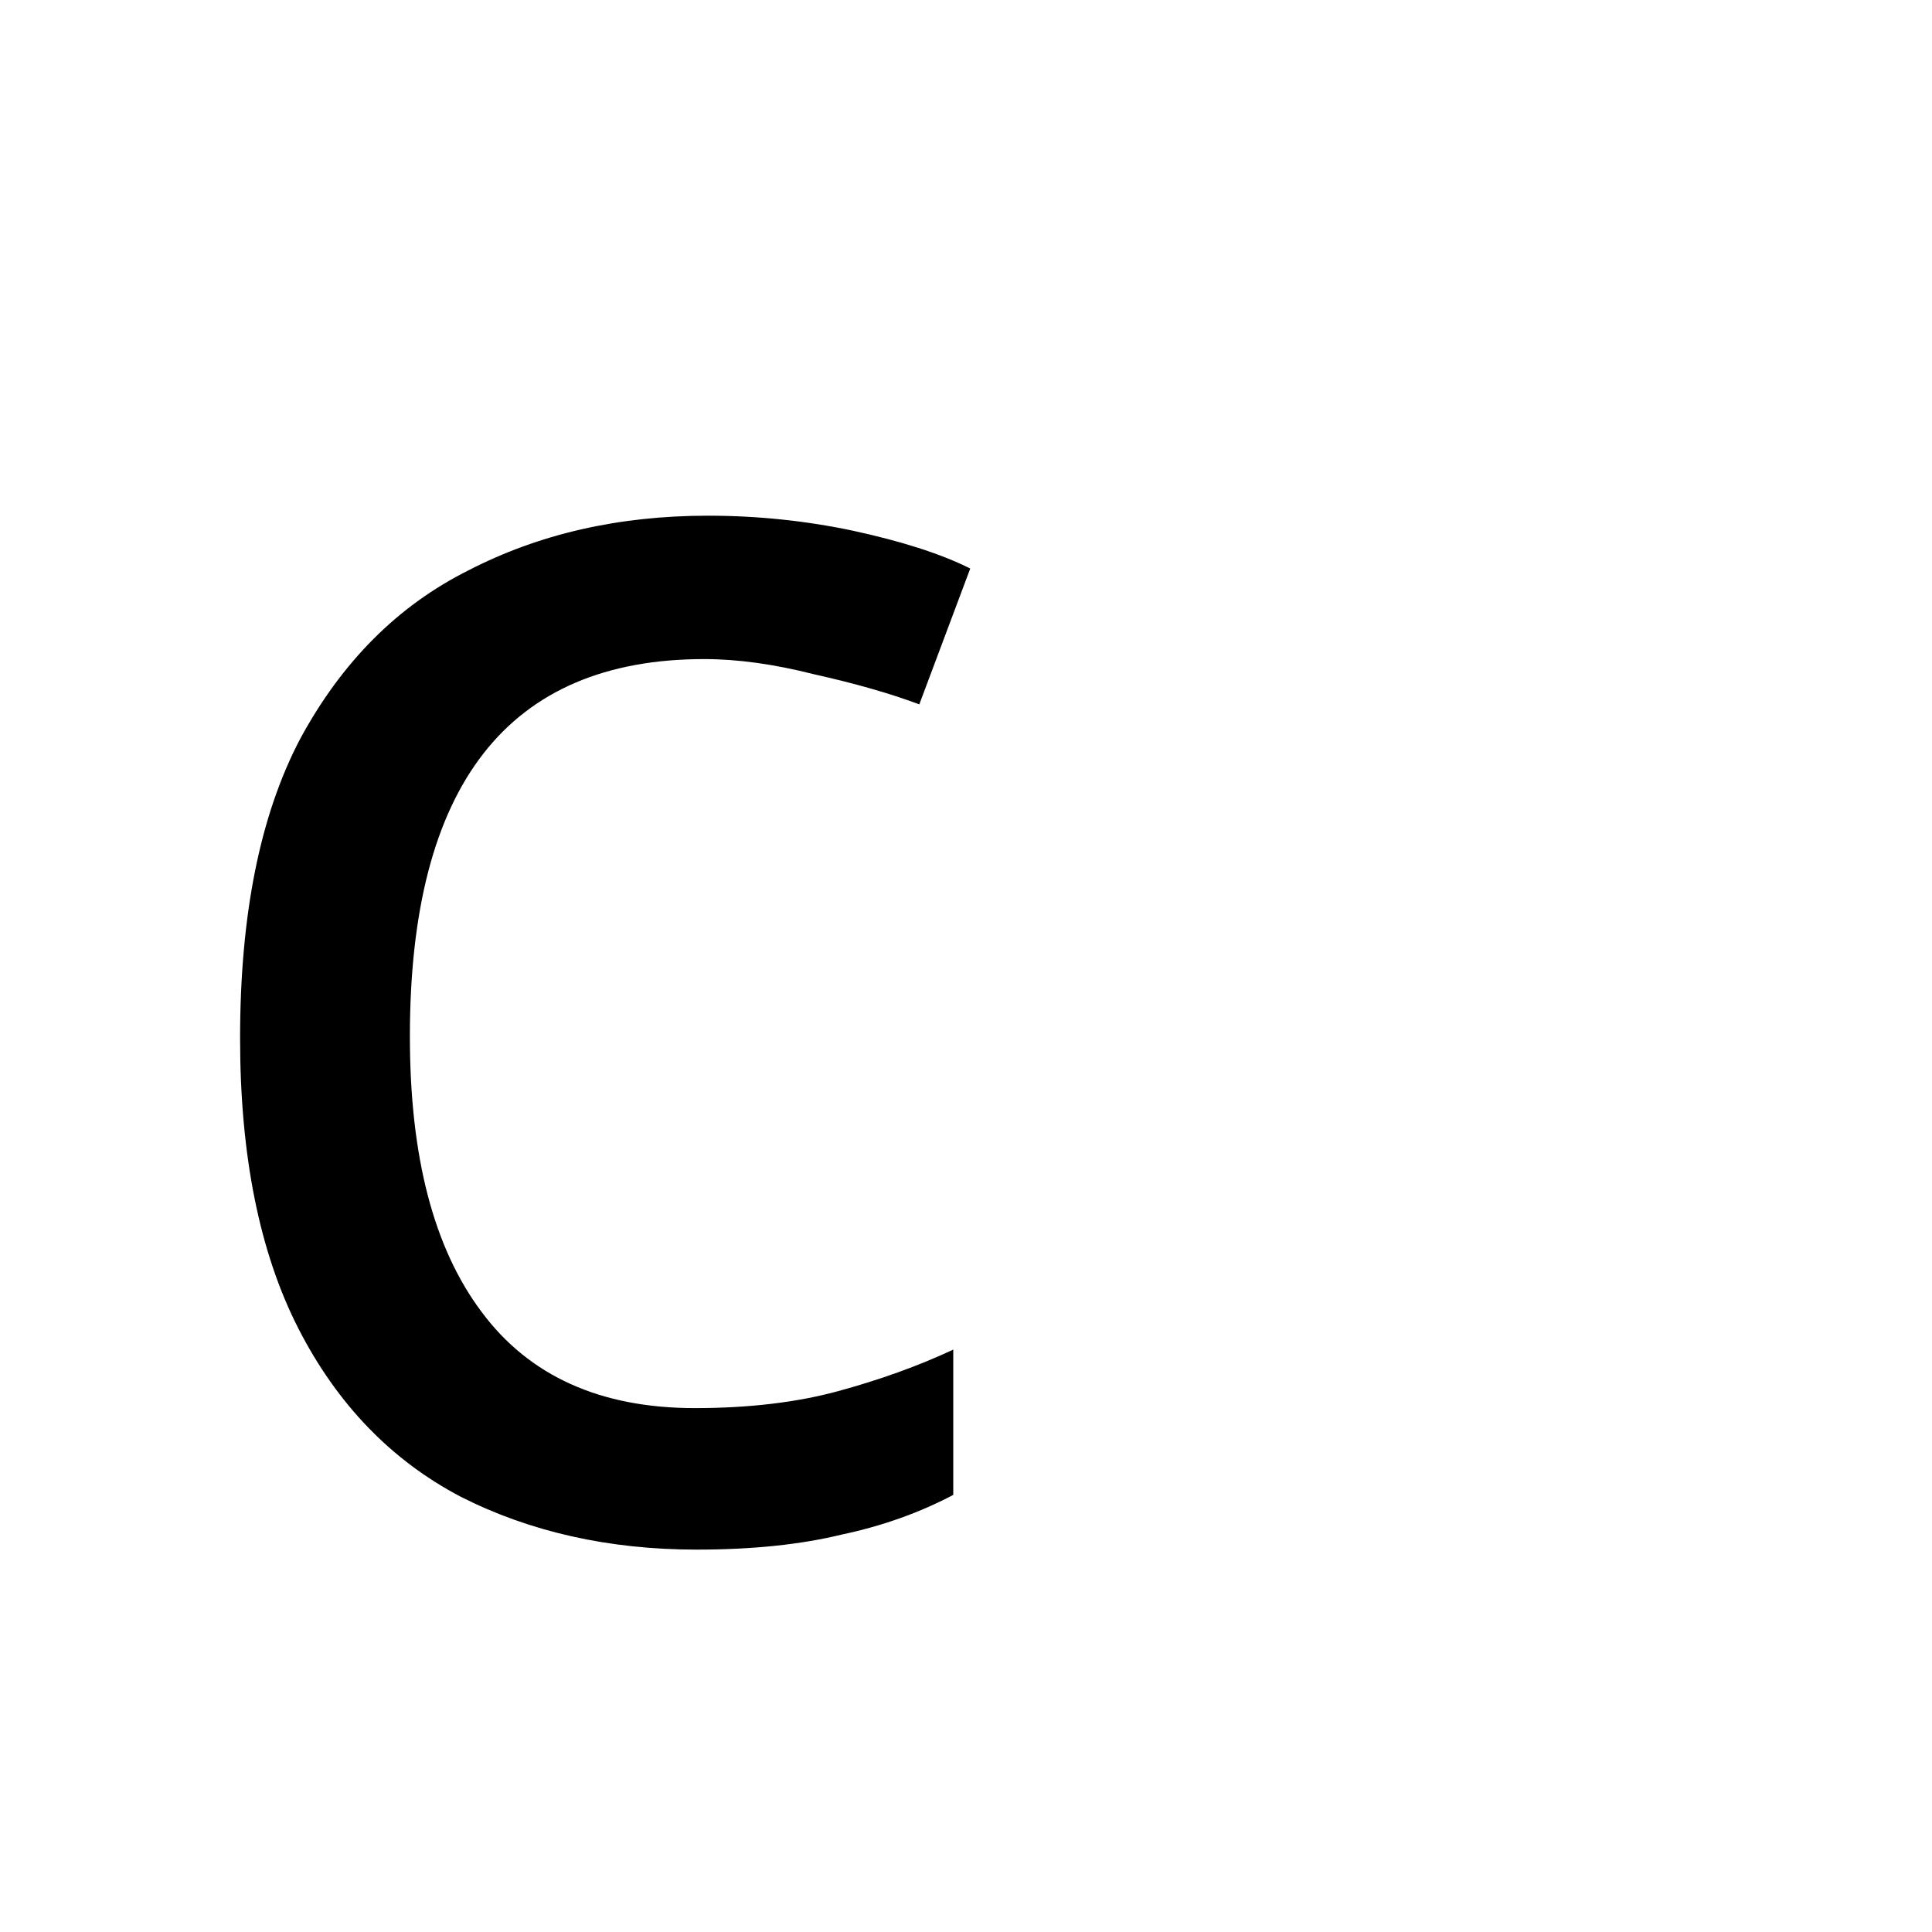
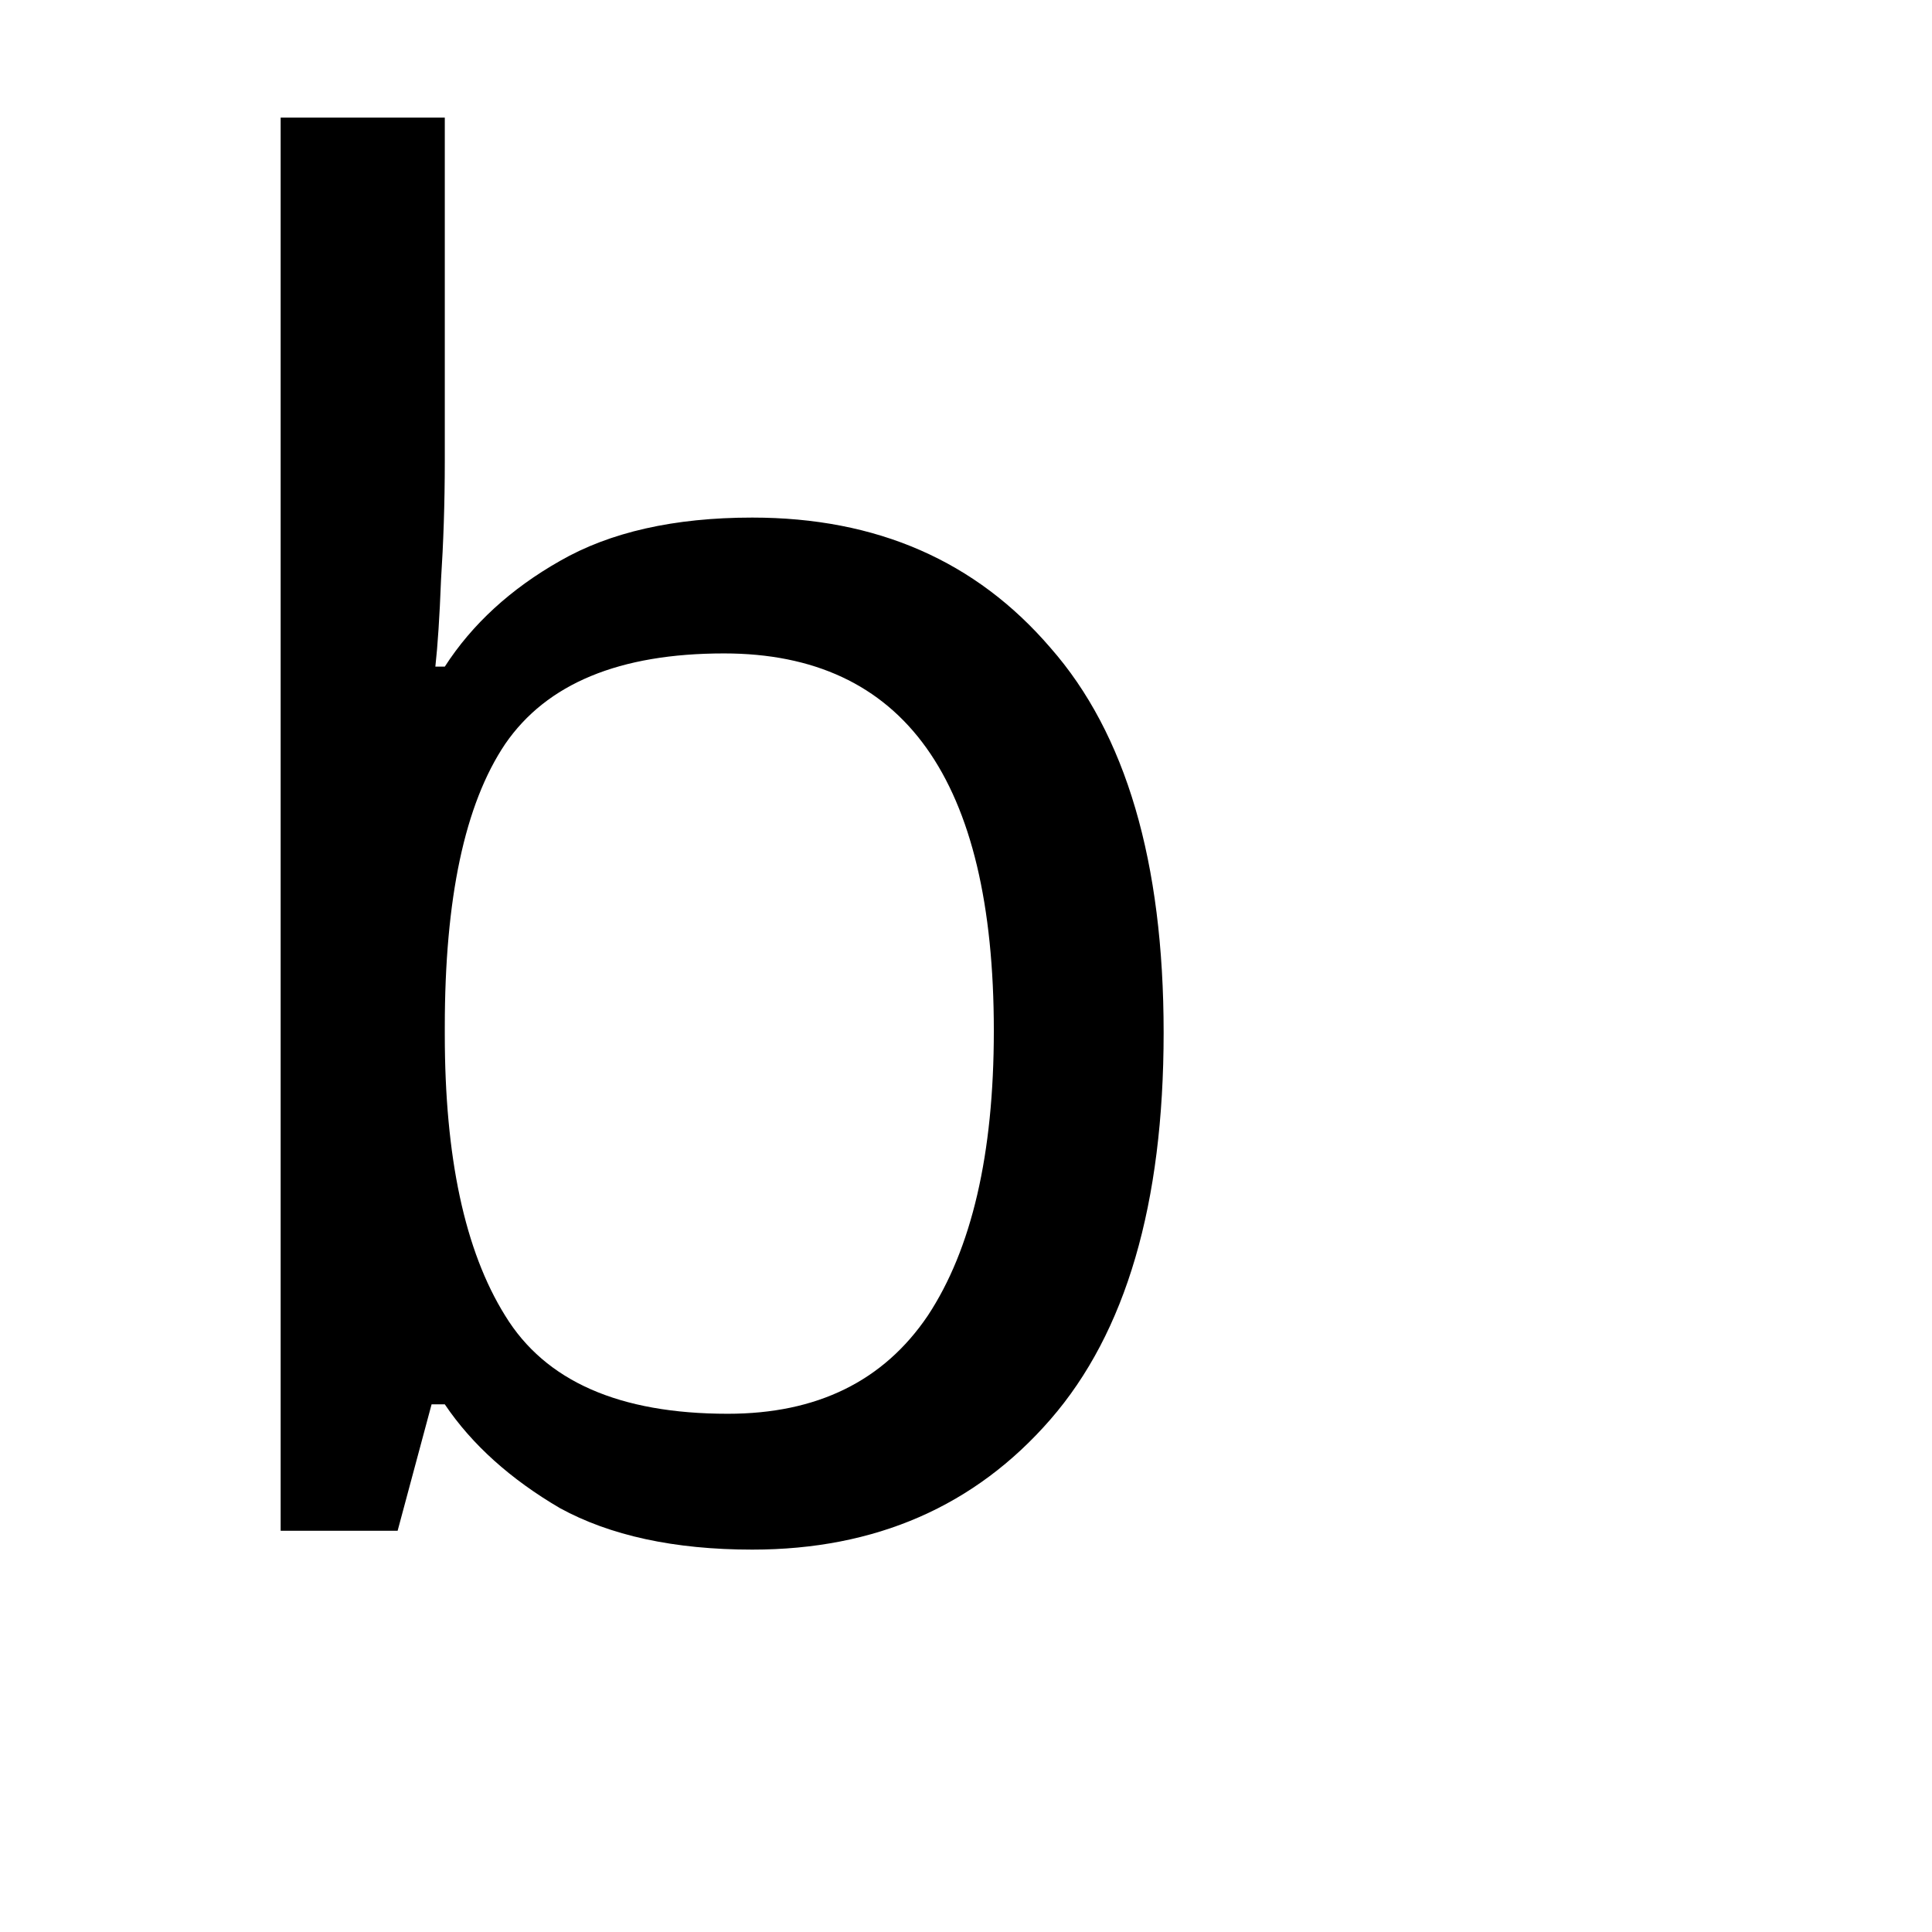
<svg xmlns="http://www.w3.org/2000/svg" width="16" height="16" id="svg2" version="1.1">
  <defs id="defs4" />
  <g id="layer1" transform="translate(0,-1036.362)">
-     <text xml:space="preserve" style="font-size:15.409px;font-style:normal;font-variant:normal;font-weight:normal;font-stretch:normal;line-height:125%;letter-spacing:0px;word-spacing:0px;fill:#000000;fill-opacity:1;stroke:none;font-family:Astronom;-inkscape-font-specification:Astronom" x="1.146" y="1049.038" id="text2993">
-       <tspan id="tspan2995" x="1.146" y="1049.038">c</tspan>
+     <text xml:space="preserve" style="font-size:15.409px;font-style:normal;font-variant:normal;font-weight:normal;font-stretch:normal;line-height:125%;letter-spacing:0px;word-spacing:0px;fill:#000000;fill-opacity:1;stroke:none;font-family:Astronom;-inkscape-font-specification:Astronom" x="1.01" y="1049.038" id="text2993">
+       <tspan id="tspan2995" x="1.01" y="1049.038">b</tspan>
    </text>
  </g>
</svg>
